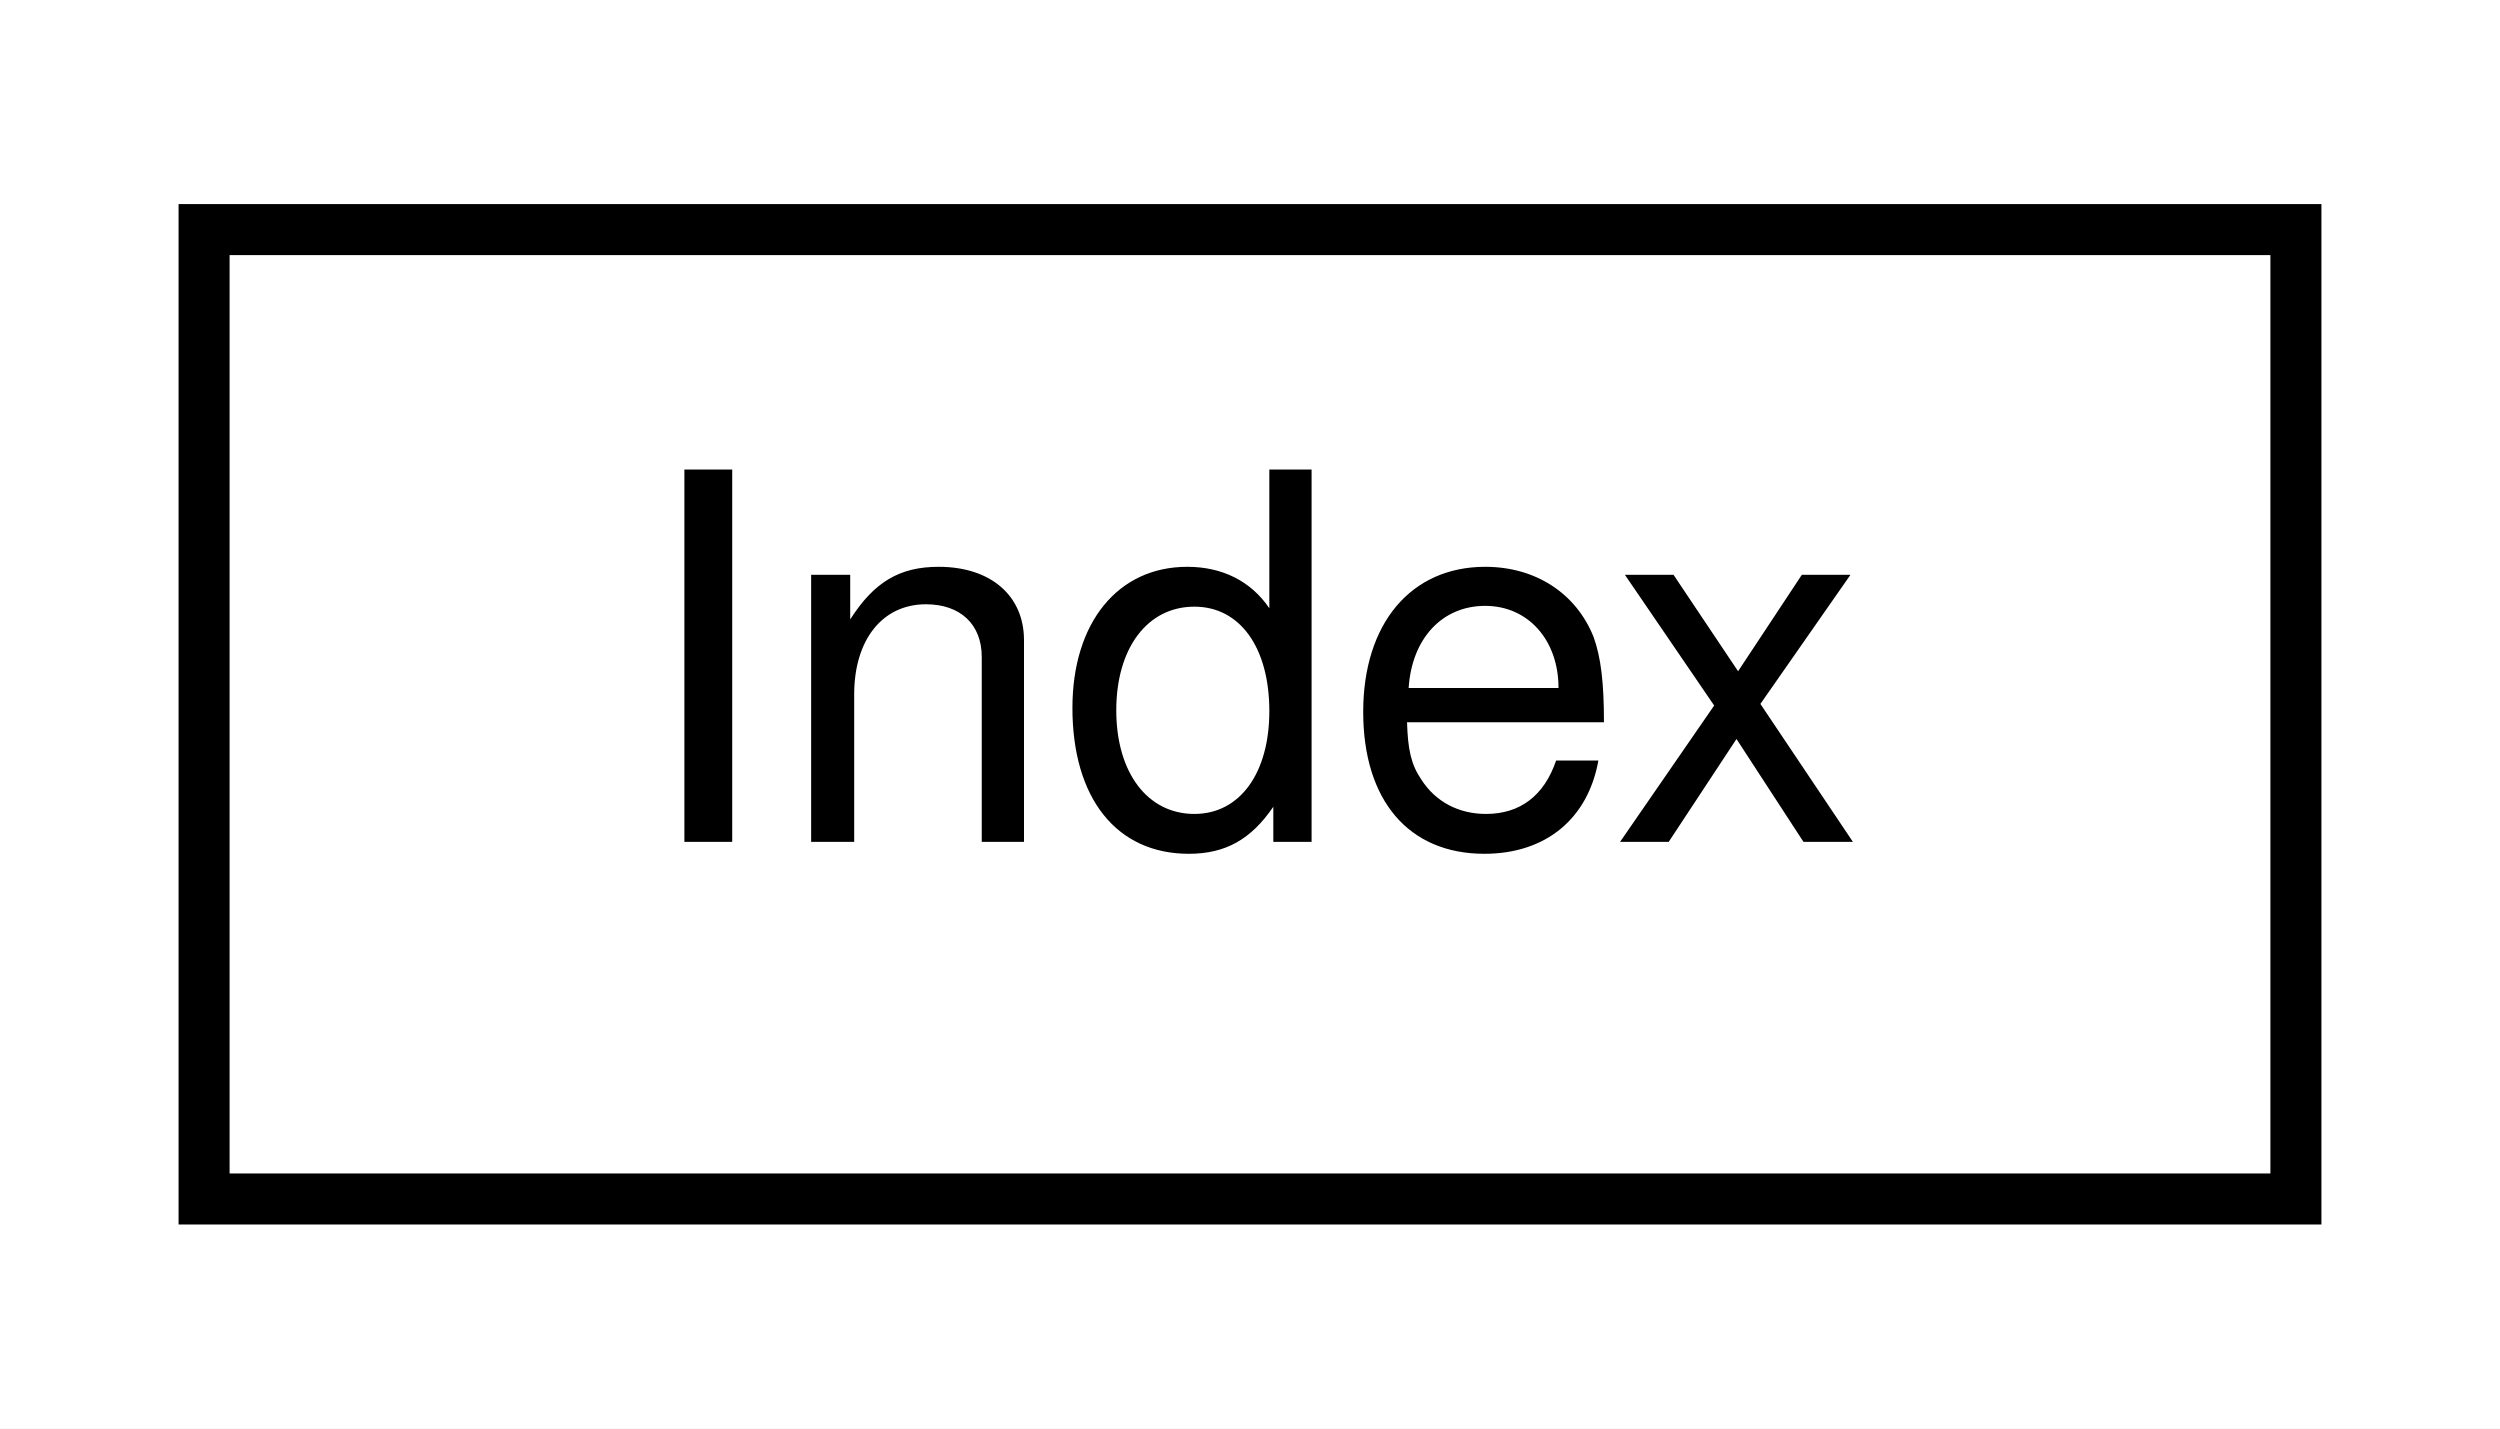
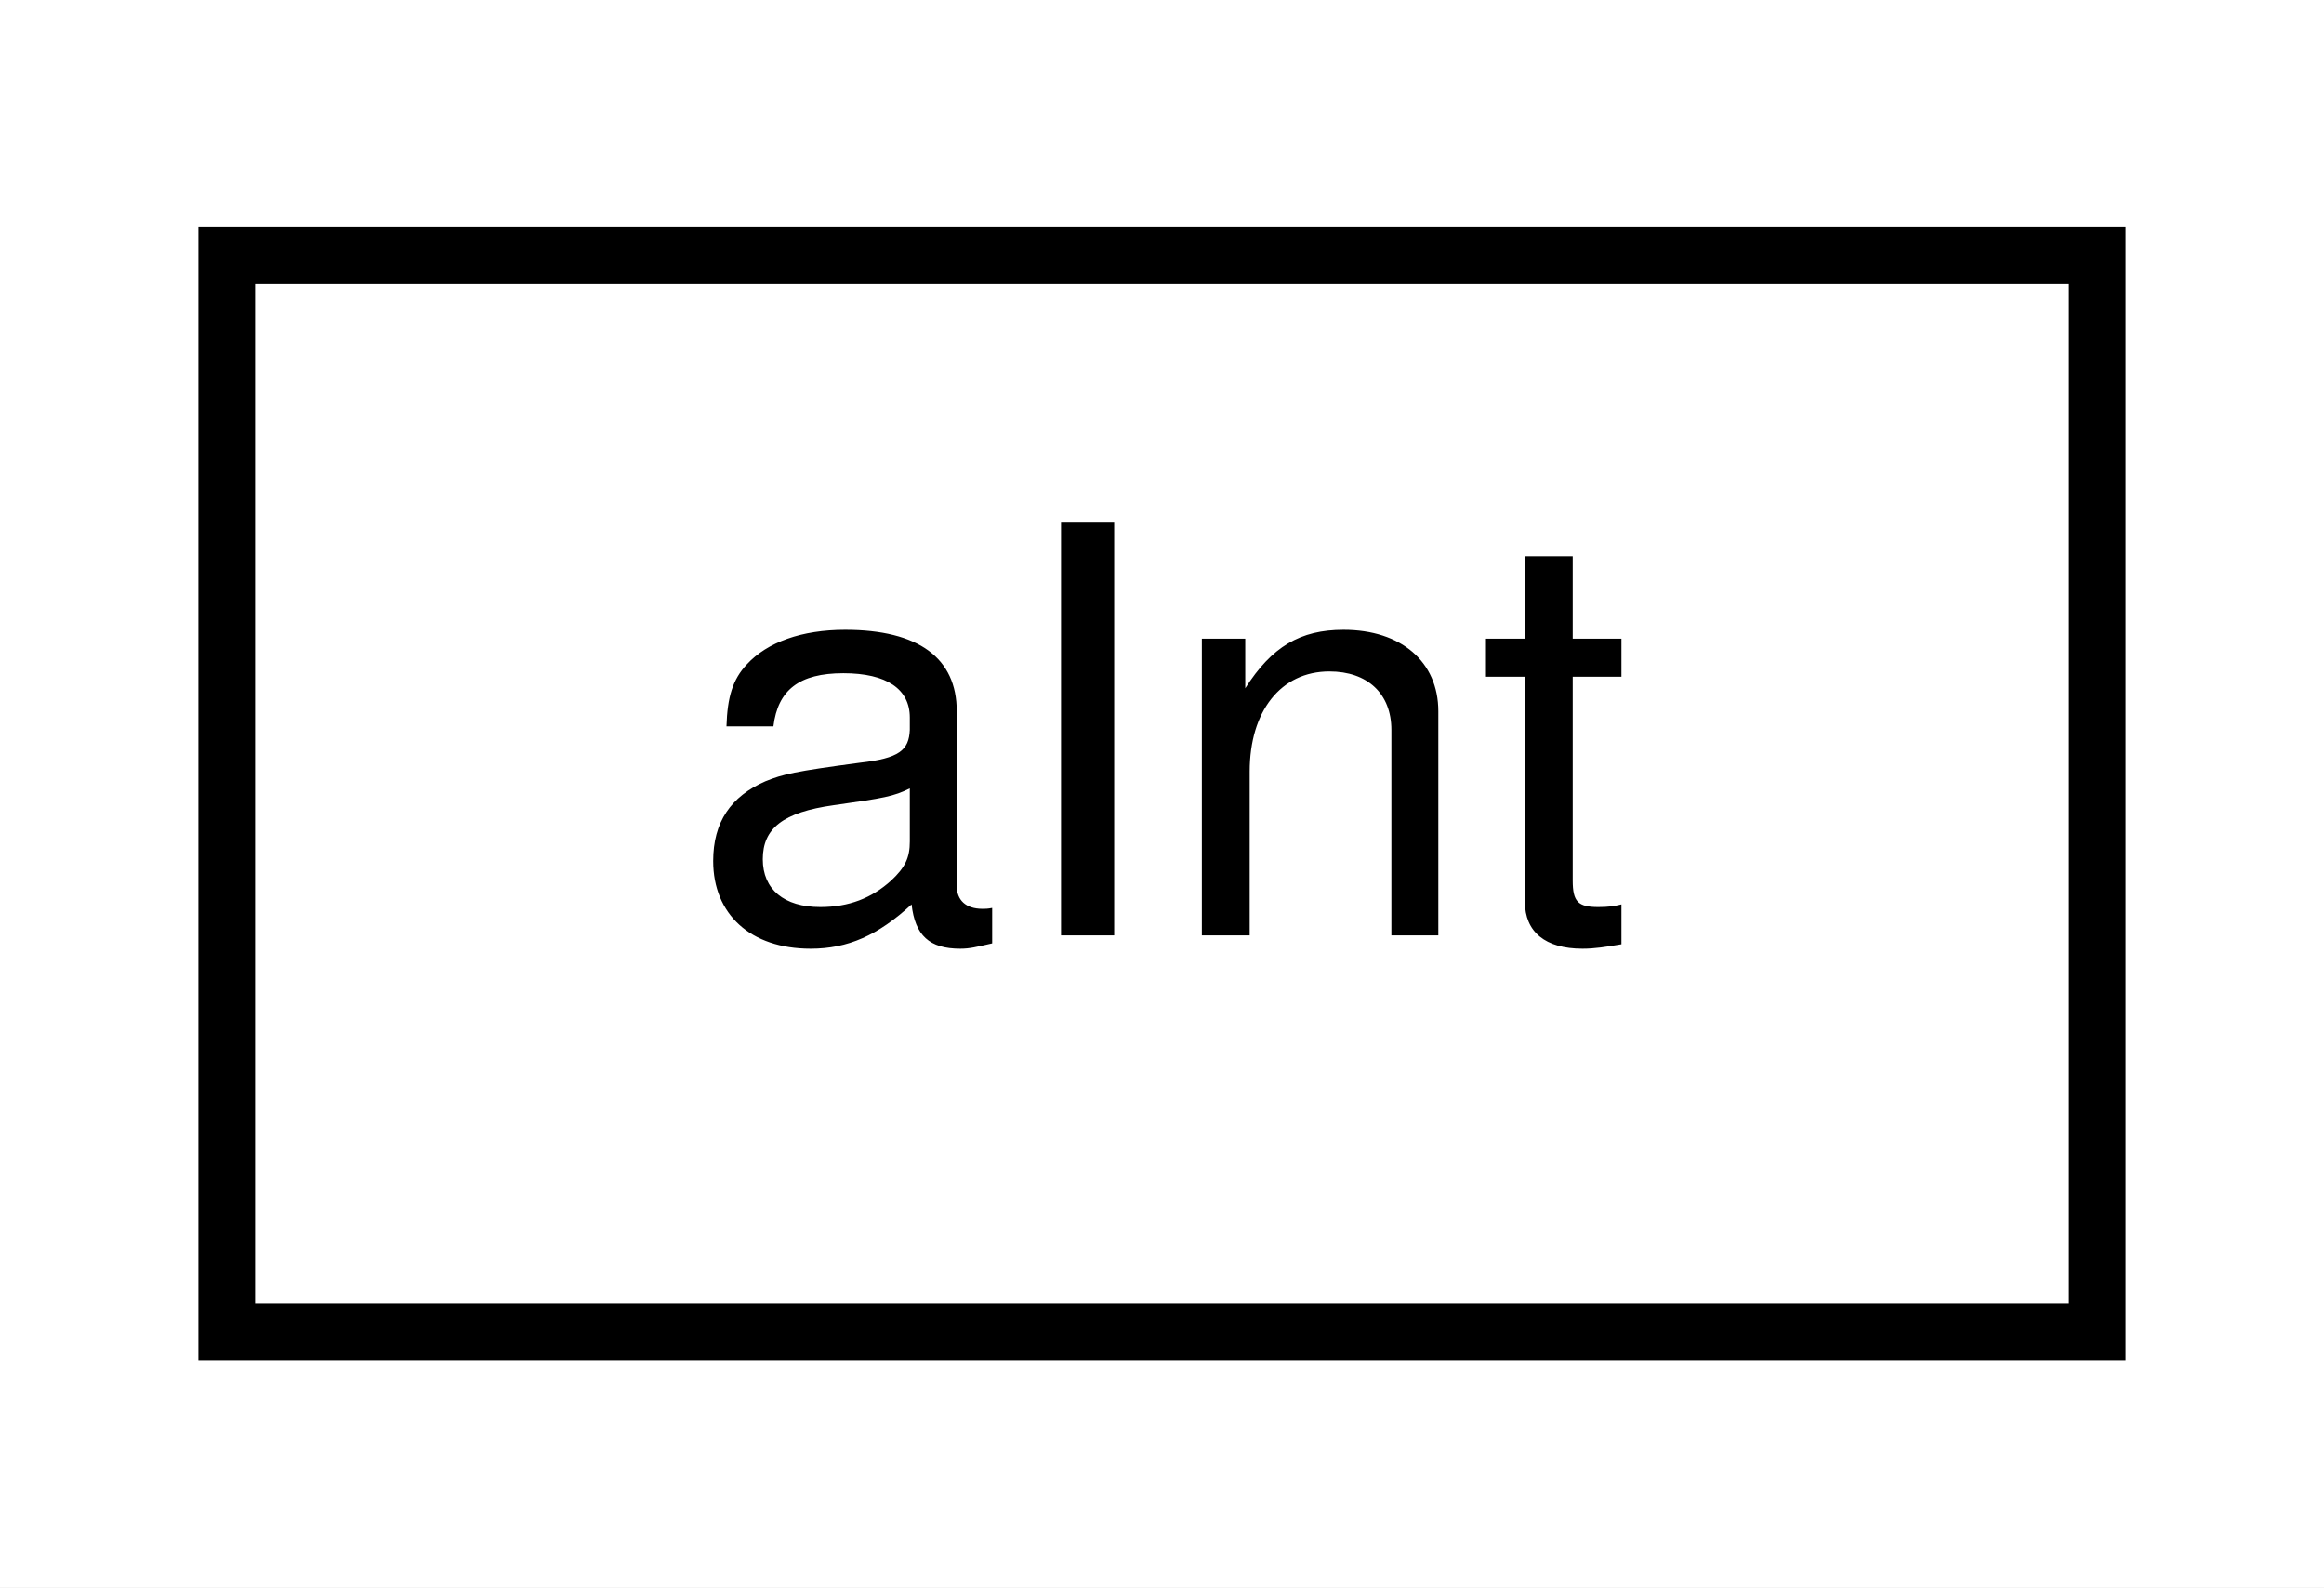
- <svg xmlns="http://www.w3.org/2000/svg" xmlns:xlink="http://www.w3.org/1999/xlink" width="49pt" height="28pt" viewBox="0.00 0.00 49.00 28.00">
+ <svg xmlns="http://www.w3.org/2000/svg" xmlns:xlink="http://www.w3.org/1999/xlink" width="41pt" height="28pt" viewBox="0.00 0.00 41.00 28.00">
  <g id="graph0" class="graph" transform="scale(1 1) rotate(0) translate(4 24)">
-     <polygon fill="#ffffff" stroke="transparent" points="-4,4 -4,-24 45,-24 45,4 -4,4" />
+     <polygon fill="#ffffff" stroke="transparent" points="-4,4 -4,-24 37,-24 37,4 -4,4" />
    <g id="node1" class="node">
      <g id="a_node1">
-         <a xlink:href="classIndex.html" target="_top" xlink:title="Index">
-           <polygon fill="#ffffff" stroke="#000000" points="0,-.5 0,-19.5 41,-19.5 41,-.5 0,-.5" />
-           <text text-anchor="middle" x="20.5" y="-7.5" font-family="Helvetica,sans-Serif" font-size="10.00" fill="#000000">Index</text>
+         <a xlink:href="classaInt.html" target="_top" xlink:title="aInt">
+           <polygon fill="#ffffff" stroke="#000000" points="0,-.5 0,-19.5 33,-19.5 33,-.5 0,-.5" />
+           <text text-anchor="middle" x="16.5" y="-7.5" font-family="Helvetica,sans-Serif" font-size="10.00" fill="#000000">aInt</text>
        </a>
      </g>
    </g>
  </g>
</svg>
